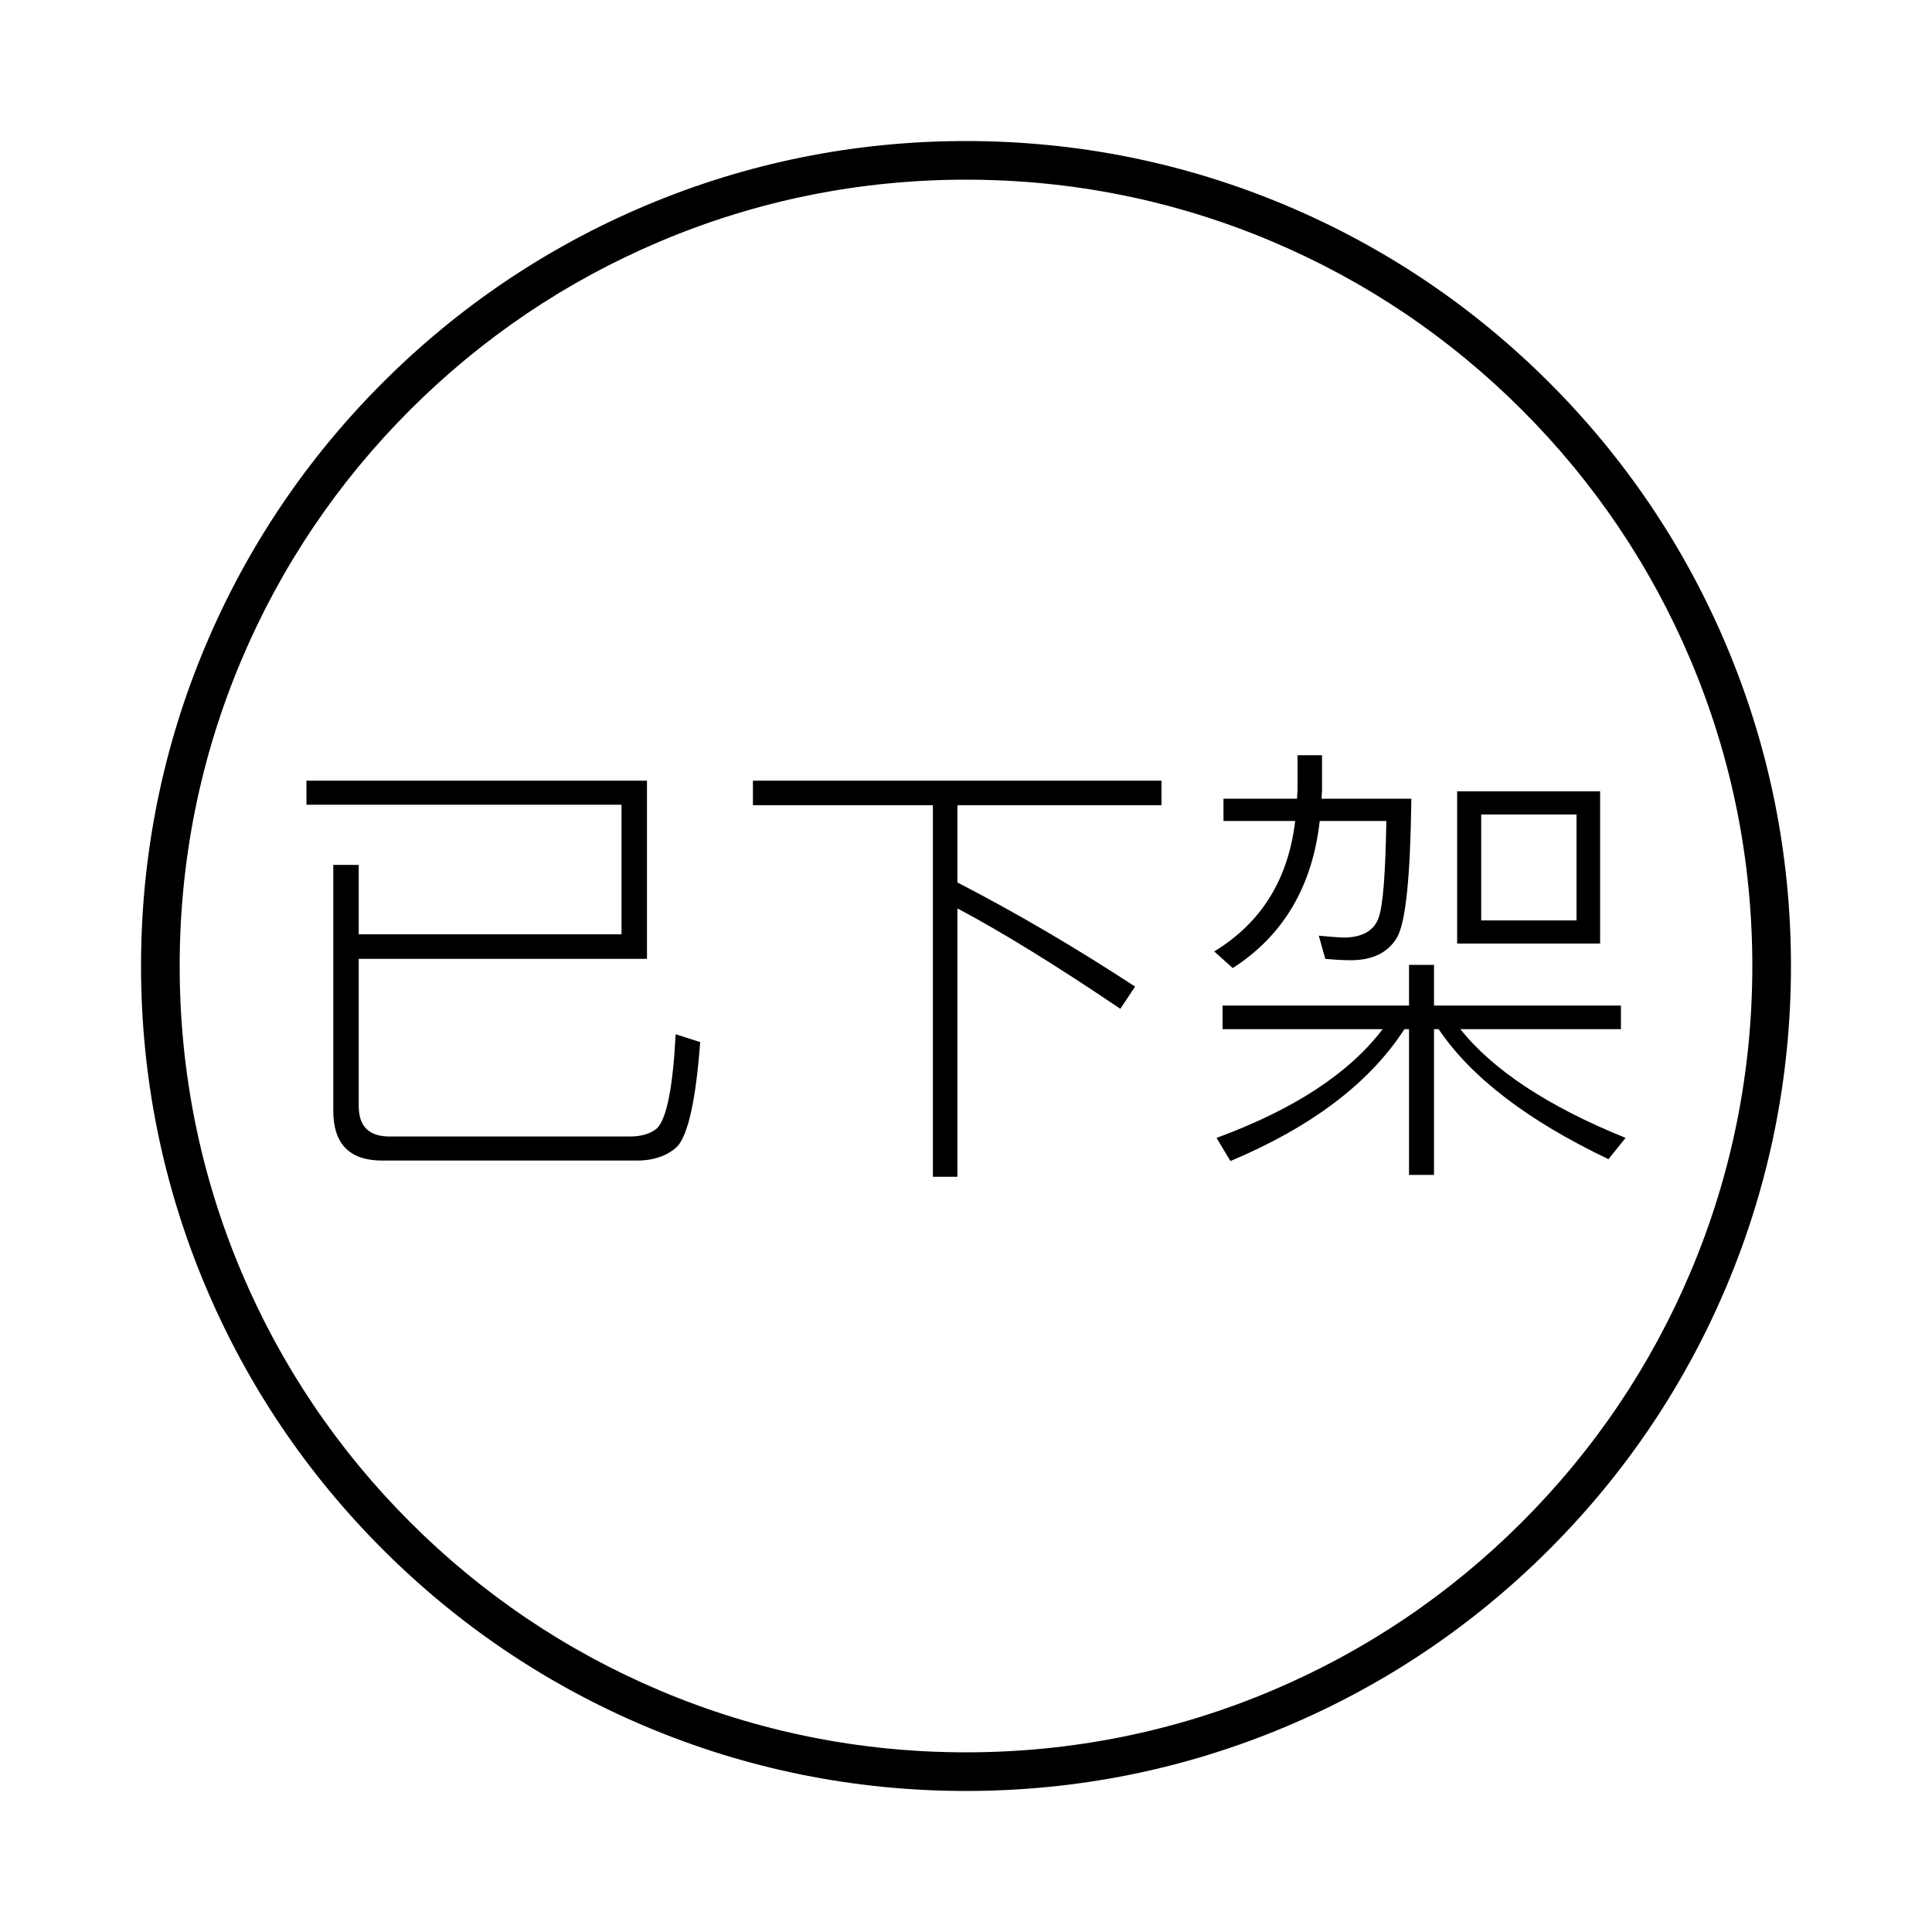
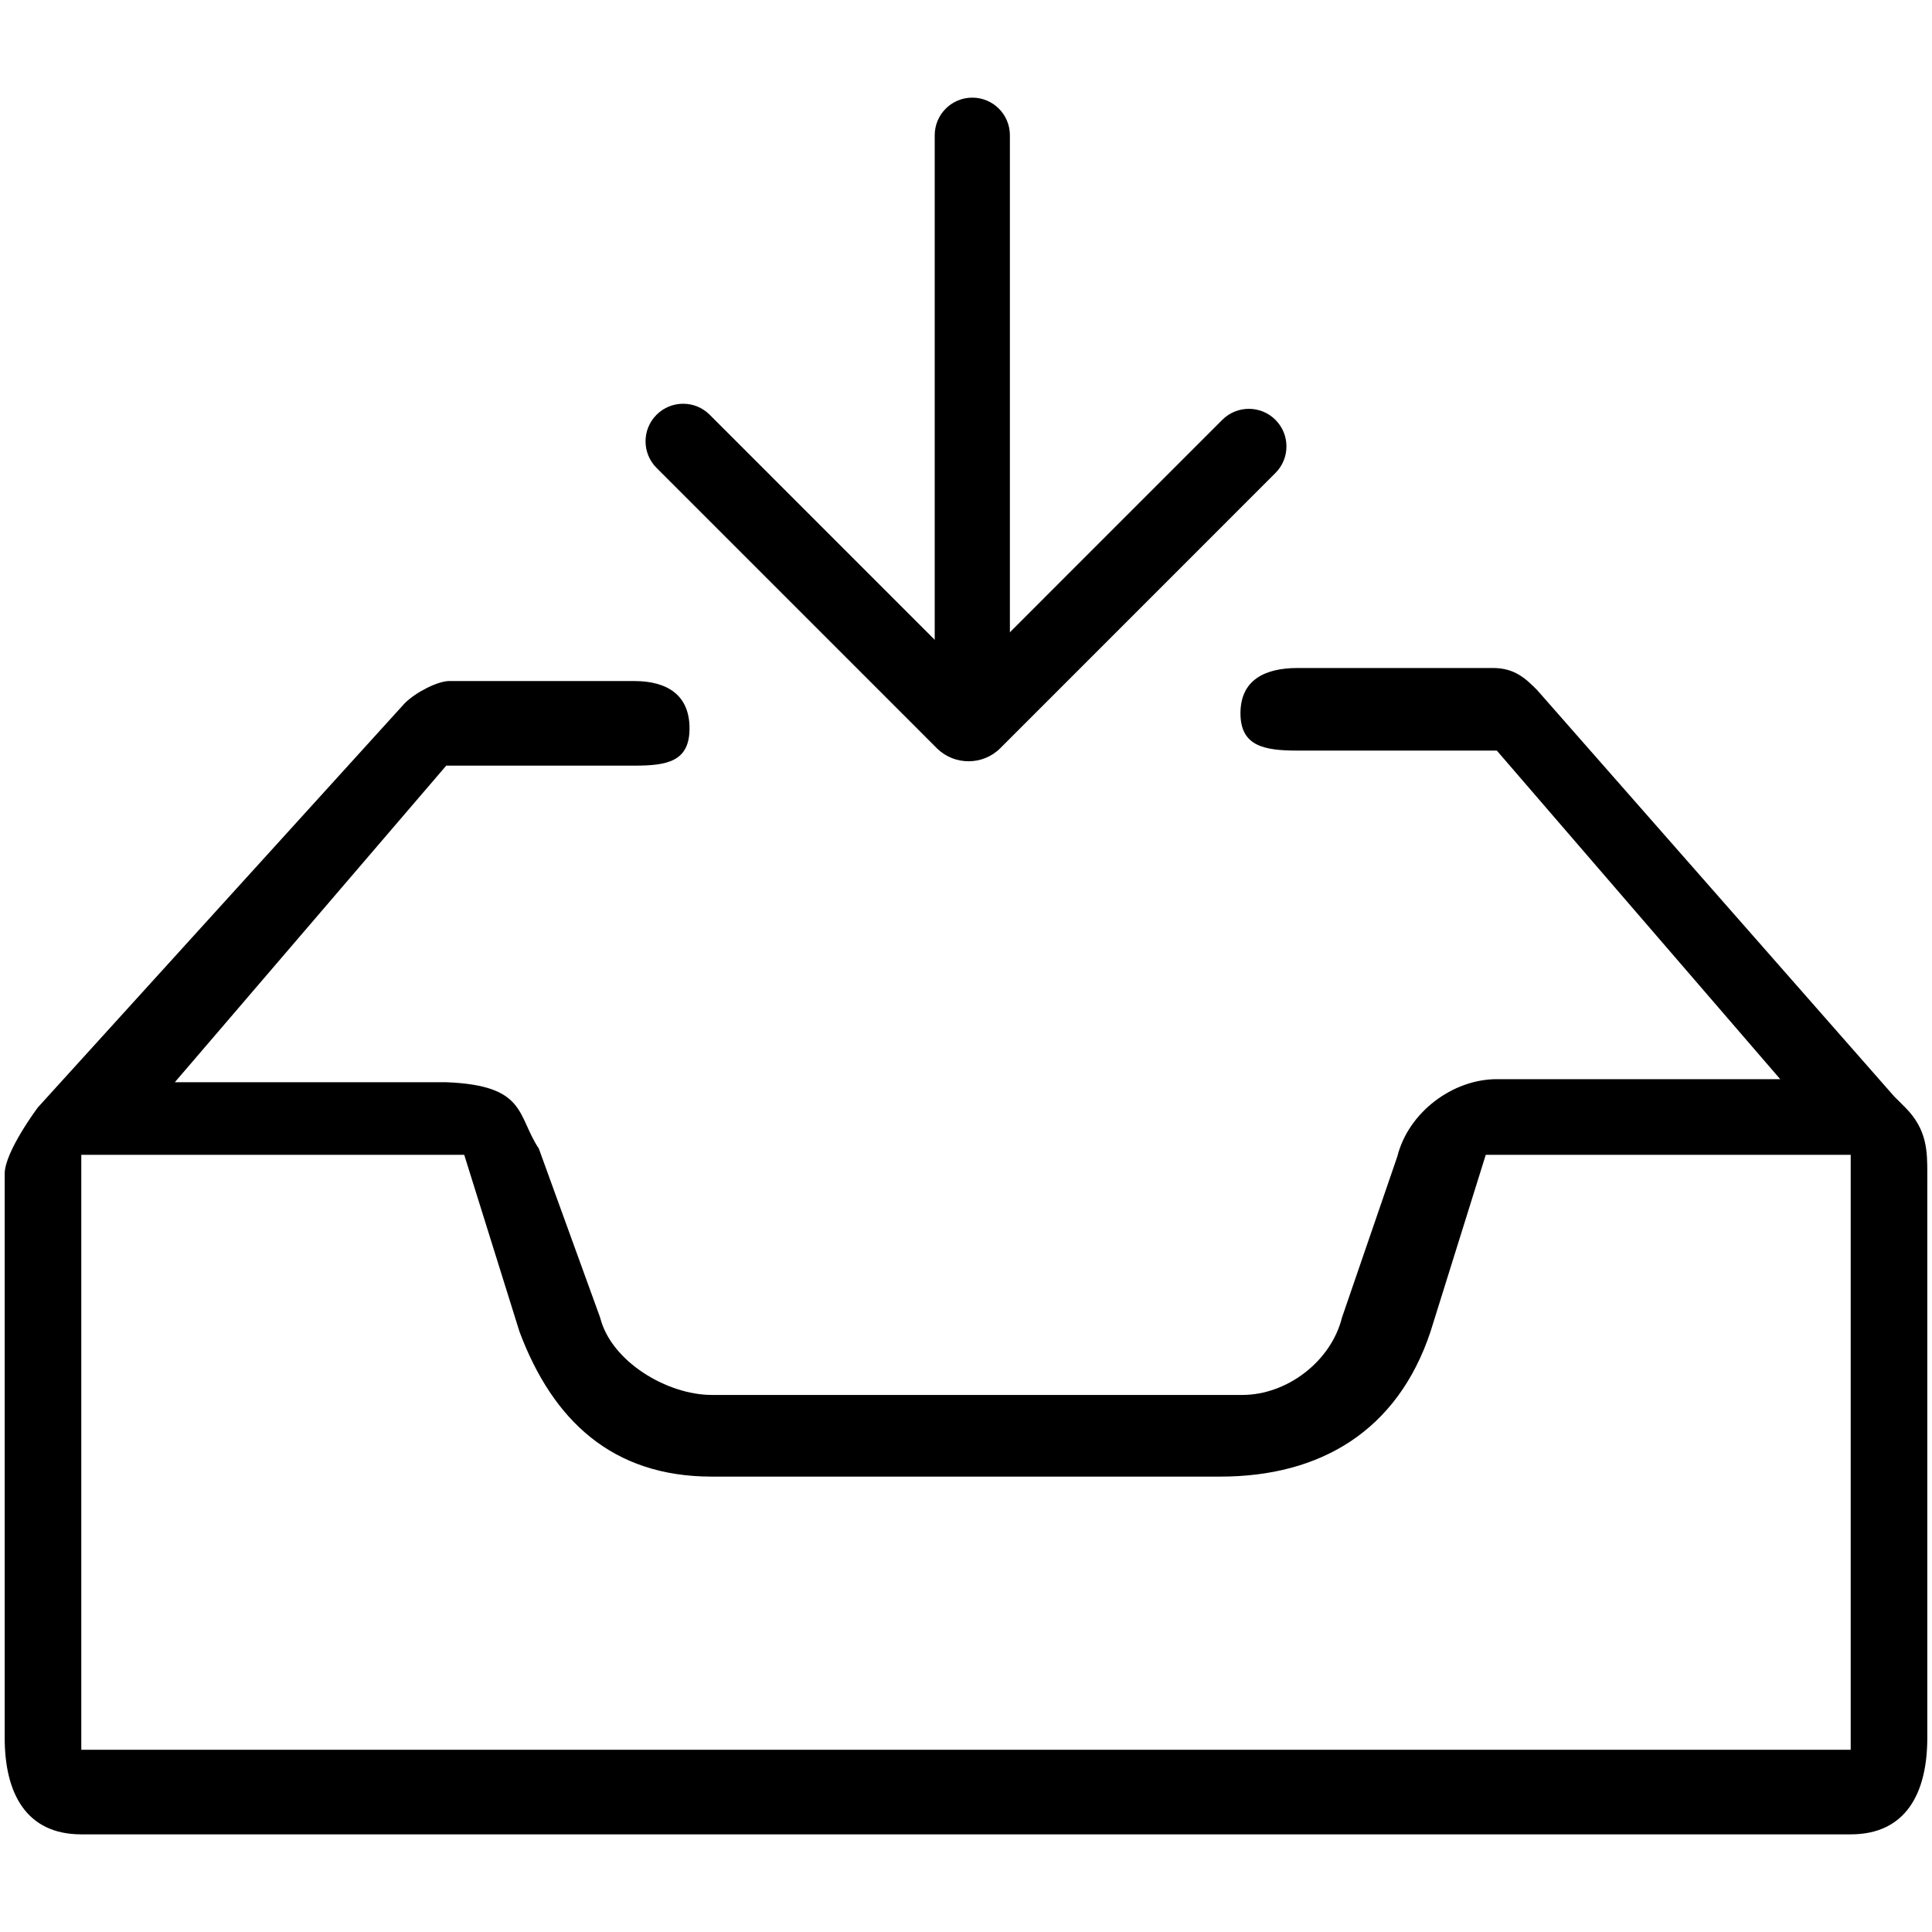
- <svg xmlns="http://www.w3.org/2000/svg" t="1661064230740" class="icon" viewBox="0 0 1024 1024" version="1.1" p-id="28480" width="200" height="200">
-   <defs>
-     <style type="text/css">@font-face { font-family: feedback-iconfont; src: url("//at.alicdn.com/t/font_1031158_u69w8yhxdu.woff2?t=1630033759944") format("woff2"), url("//at.alicdn.com/t/font_1031158_u69w8yhxdu.woff?t=1630033759944") format("woff"), url("//at.alicdn.com/t/font_1031158_u69w8yhxdu.ttf?t=1630033759944") format("truetype"); }
- </style>
-   </defs>
-   <path d="M512 949.248c-59.024 0-116.287-11.562-170.2-34.365-52.068-22.023-98.828-53.548-138.981-93.701s-71.679-86.913-93.702-138.981C86.313 628.287 74.751 571.023 74.751 512s11.562-116.287 34.365-170.2c22.023-52.068 53.549-98.828 93.702-138.981s86.913-71.679 138.981-93.701C395.713 86.314 452.976 74.752 512 74.752s116.287 11.562 170.2 34.365c52.068 22.023 98.828 53.548 138.981 93.701s71.679 86.913 93.702 138.981c22.803 53.913 34.365 111.177 34.365 170.2s-11.562 116.287-34.365 170.2c-22.023 52.068-53.549 98.828-93.702 138.981s-86.913 71.679-138.981 93.701C628.287 937.686 571.024 949.248 512 949.248zM512 95.232c-56.268 0-110.847 11.018-162.222 32.748-49.627 20.991-94.199 51.042-132.478 89.321-38.278 38.278-68.33 82.851-89.32 132.478C106.249 401.154 95.232 455.733 95.232 512.001s11.018 110.847 32.748 162.222c20.99 49.627 51.042 94.199 89.32 132.478 38.279 38.278 82.851 68.33 132.478 89.321 51.375 21.729 105.954 32.748 162.222 32.748s110.847-11.018 162.222-32.748c49.627-20.991 94.199-51.042 132.478-89.321 38.278-38.278 68.33-82.851 89.32-132.478C917.751 622.848 928.768 568.269 928.768 512.001s-11.018-110.847-32.748-162.222c-20.99-49.627-51.042-94.199-89.32-132.478-38.279-38.278-82.851-68.33-132.478-89.321C622.847 106.249 568.268 95.232 512 95.232z" p-id="28481" />
-   <path d="M190.129 508.199l0 77.985c0 10.79 5.395 16.185 16.431 16.185l127.276 0c6.132 0 11.036-1.471 14.469-4.413 5.15-5.396 8.338-21.827 9.81-49.783l12.997 4.17c-2.207 29.673-6.131 48.066-11.771 54.932-5.15 5.15-12.507 7.848-21.826 7.848L202.636 615.123c-17.412 0-25.995-8.829-25.995-26.486L176.641 458.416l13.488 0 0 36.785 139.294 0 0-68.665L162.418 426.536l0-12.753 180.492 0 0 94.416L190.129 508.199z" p-id="28482" />
-   <path d="M615.611 413.784l0 12.998L507.463 426.782l0 40.954c30.9 15.94 62.29 34.333 94.17 55.177l-7.848 11.771c-34.088-23.051-62.78-40.709-86.322-53.215l0 142.236-12.997 0L494.466 426.782l-95.396 0 0-12.998L615.611 413.784z" p-id="28483" />
-   <path d="M700.709 400.296l0 18.393c0 1.471-0.245 3.188-0.245 4.659l47.575 0c-0.49 40.954-2.943 65.478-7.602 73.57-4.659 7.848-12.753 12.017-24.524 12.017-3.924 0-8.338-0.246-13.488-0.735l-3.433-12.261c5.64 0.49 10.3 0.98 13.979 0.98 9.318-0.245 15.204-3.678 17.657-10.3 2.451-6.62 3.678-23.786 4.169-51.499l-35.314 0c-3.924 34.824-19.374 60.818-46.104 77.985l-9.81-8.829c25.014-15.205 39.238-38.257 42.916-69.156l-38.011 0 0-11.771 38.993 0c0-1.717 0.245-3.188 0.245-4.659l0-18.393L700.709 400.296zM746.812 532.967l0-21.58 13.243 0 0 21.58 99.074 0 0 12.507-85.096 0c17.166 21.581 46.349 40.954 87.549 57.631l-9.074 11.281c-42.671-20.354-72.834-43.406-90.001-68.912l-2.451 0 0 77.25-13.243 0L746.812 545.475l-2.451 0c-18.393 28.448-49.047 51.745-92.208 69.892l-7.357-12.261c40.709-14.96 70.138-34.088 88.039-57.631l-84.851 0 0-12.507L746.812 532.967zM848.094 419.424l0 80.682-75.777 0 0-80.682L848.094 419.424zM835.587 431.686l-50.518 0 0 56.159 50.518 0L835.587 431.686z" p-id="28484" />
+ <svg xmlns="http://www.w3.org/2000/svg" t="1670035326386" class="icon" viewBox="0 0 1024 1024" version="1.1" p-id="2631" width="200" height="200">
+   <path d="M496.555 396.587c0.065 0.064 0.134 0.131 0.202 0.196 9.279 9.019 24.251 8.931 33.385-0.196l145.869-145.895c7.781-7.779 7.779-20.392 0-28.171-7.781-7.778-20.394-7.778-28.173 0.001l-134.491 134.51-137.185-137.205c-3.89-3.89-8.988-5.835-14.087-5.835s-10.195 1.944-14.087 5.834c-7.781 7.778-7.781 20.391-0.002 28.172L496.555 396.587z" p-id="2632" />
+   <path d="M515.342 365.052c11.003 0 19.923-8.918 19.923-19.92l0-273.459c0-11.003-8.92-19.921-19.923-19.921s-19.923 8.918-19.923 19.921l0 273.459C495.42 356.135 504.34 365.052 515.342 365.052z" p-id="2633" />
+   <path d="M1021.512 622.118 1021.512 622.118c0-11.723 0-23.447-11.726-35.168l-5.859-5.861-189.189-215.317c-5.858-5.863-11.721-11.722-23.442-11.722l-103.457 0c-17.583 0-30.366 6.424-30.366 24.01 0 17.582 12.782 19.769 30.366 19.769l105.508 0 150.209 174.151-150.209 0c-23.447 0-46.894 17.587-52.753 41.028l-29.309 85.308c-5.861 23.446-29.306 41.028-52.753 41.028l-281.346 0c-23.445 0-53.249-17.582-59.111-41.028l-32.484-89.546c-11.723-17.582-6.372-33.521-49.079-35.167l-143.85 0 143.85-167.793 99.645 0c17.583 0 29.305-2.188 29.305-19.769 0-17.586-11.722-25.072-29.305-25.072l-98.157 0c-5.863 0-17.587 5.863-23.447 11.725l-194.484 214.256c0 0-17.586 23.445-17.586 35.168l0 0c0 0 0 0 0 5.861l0 293.071c0 29.306 11.294 51.197 40.601 51.197l937.824 0c29.306 0 40.601-21.892 40.601-51.197L1021.509 622.118C1021.512 627.979 1021.512 627.979 1021.512 622.118L1021.512 622.118zM980.911 927.405l-937.824 0 0-315.32 202.963 0 29.306 93.783c17.587 46.89 49.079 76.762 101.832 76.762l269.623 0c52.756 0 93.783-24.01 111.367-76.762l29.306-93.783 193.426 0 0 308.964L980.911 927.405z" p-id="2634" />
+   <path d="M511.999 627.979 511.999 627.979 511.999 627.979Z" p-id="2635" />
</svg>
